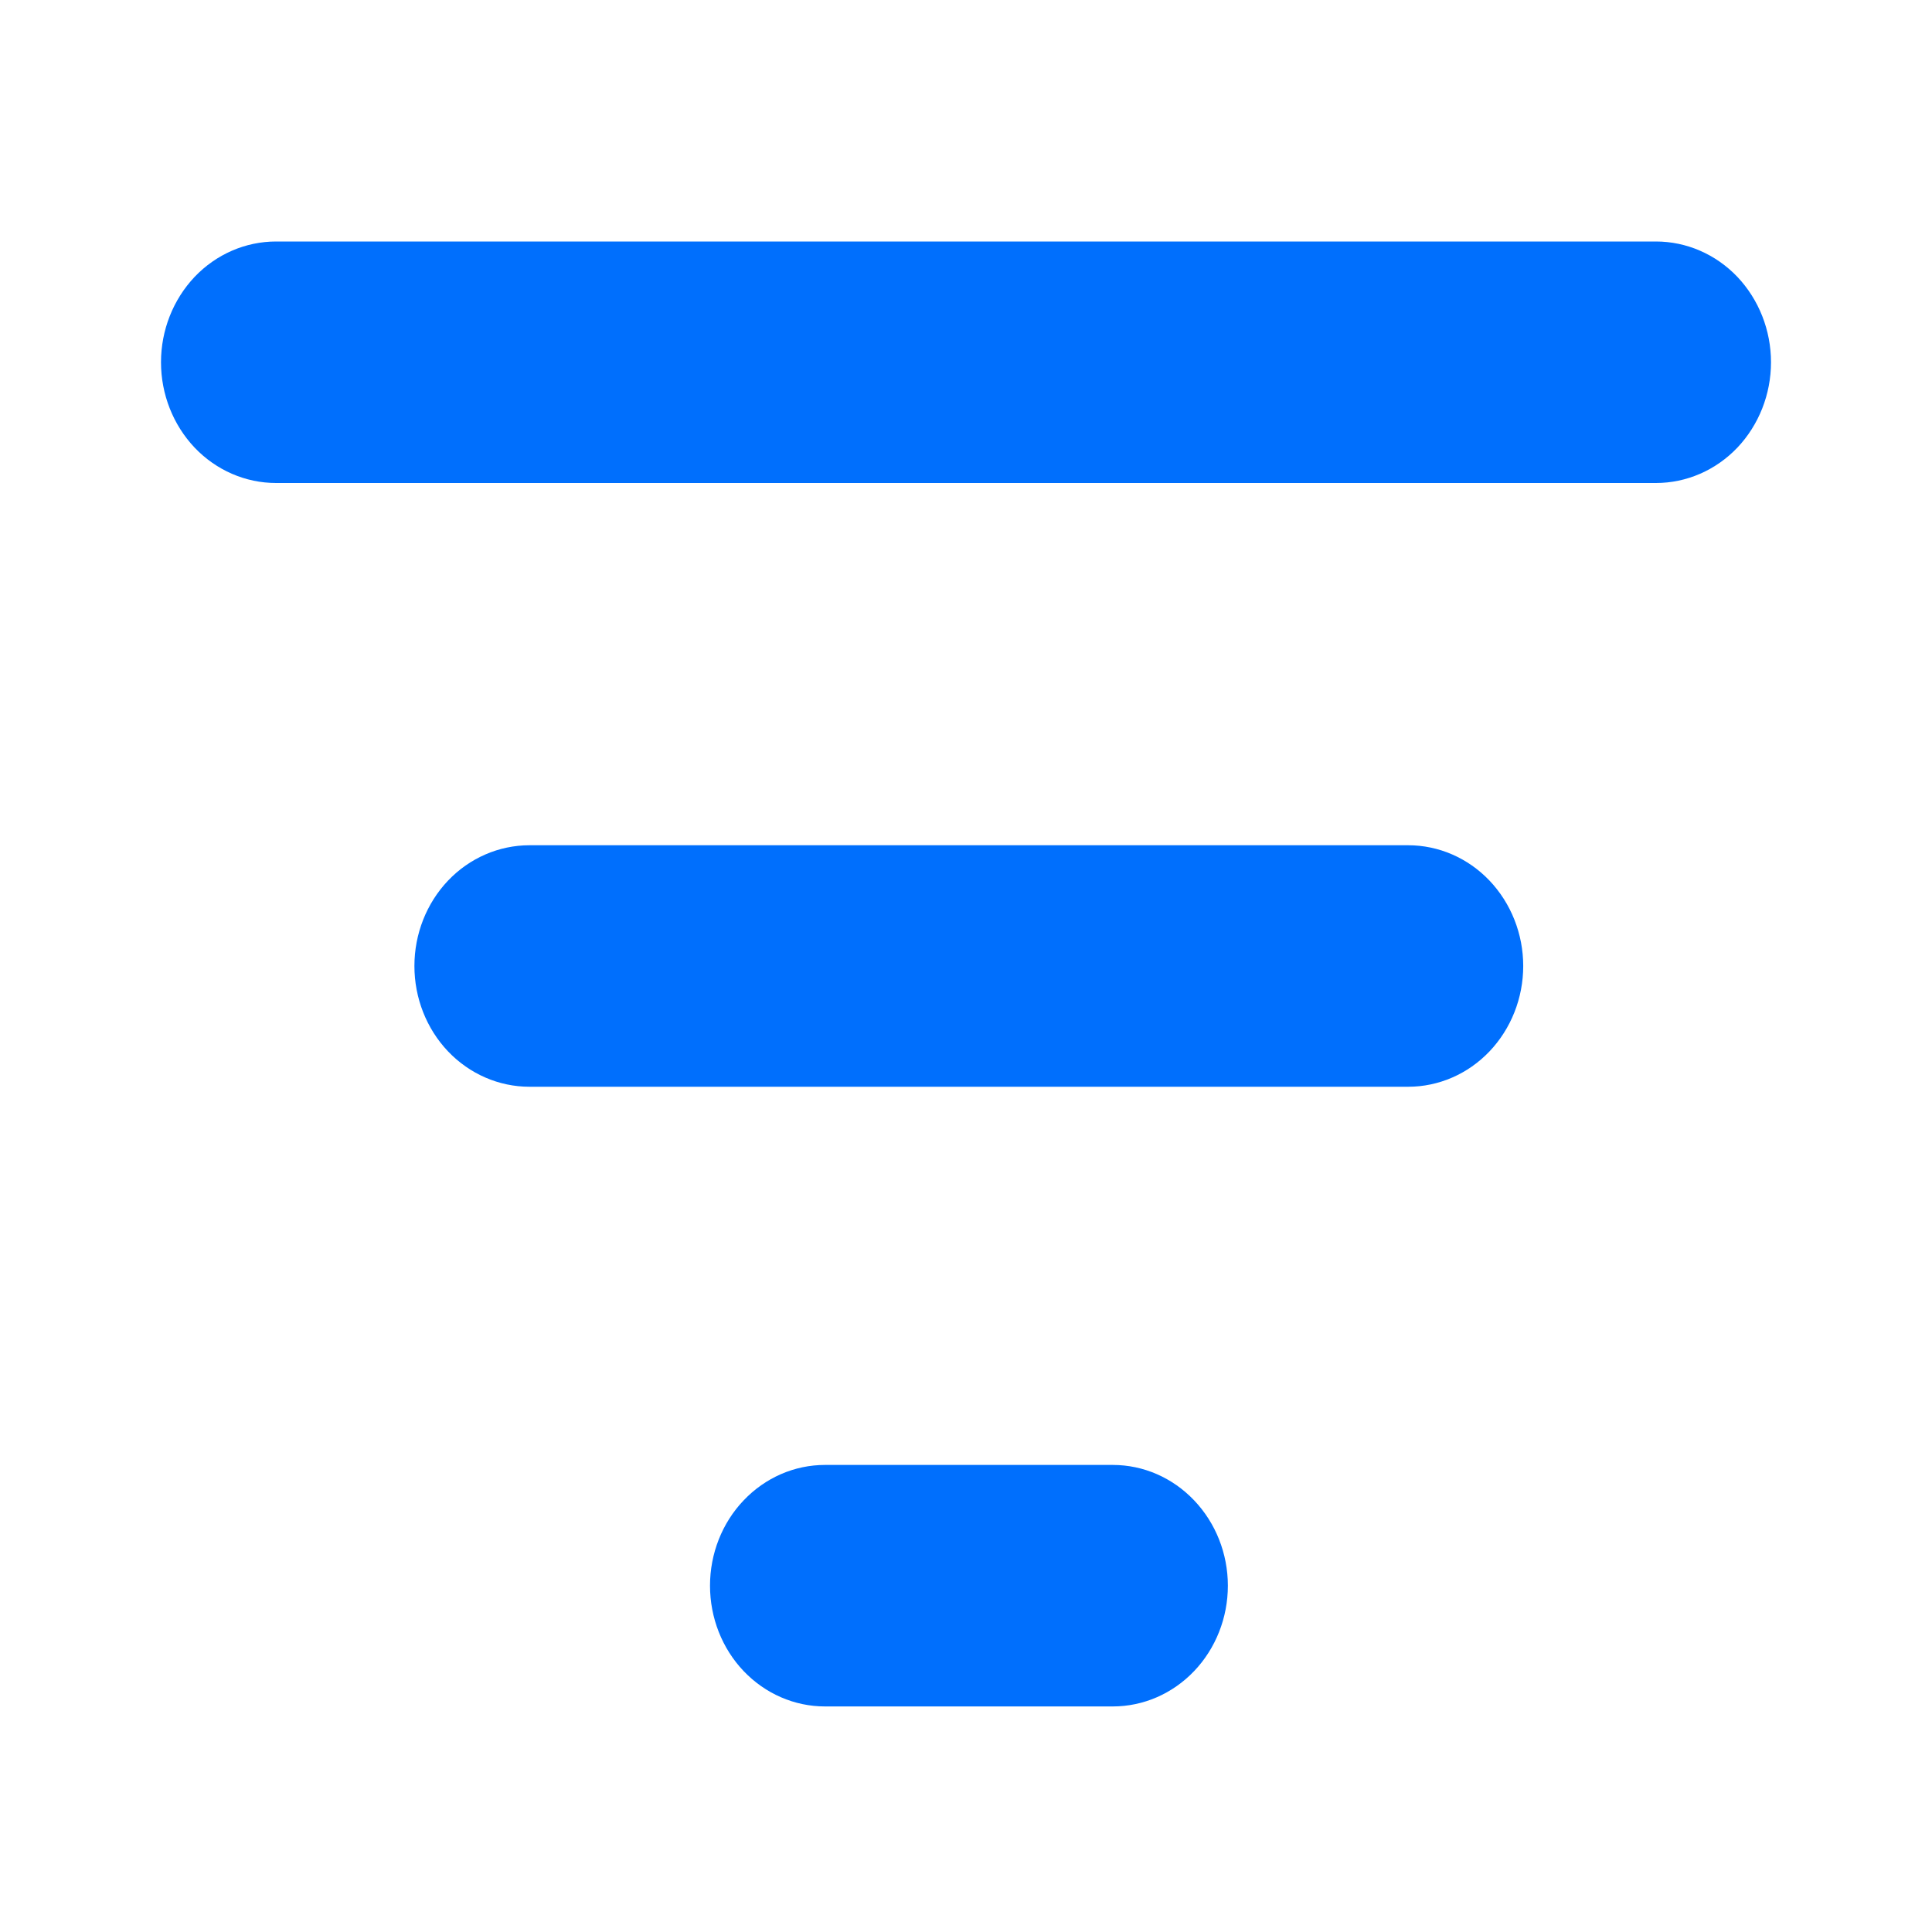
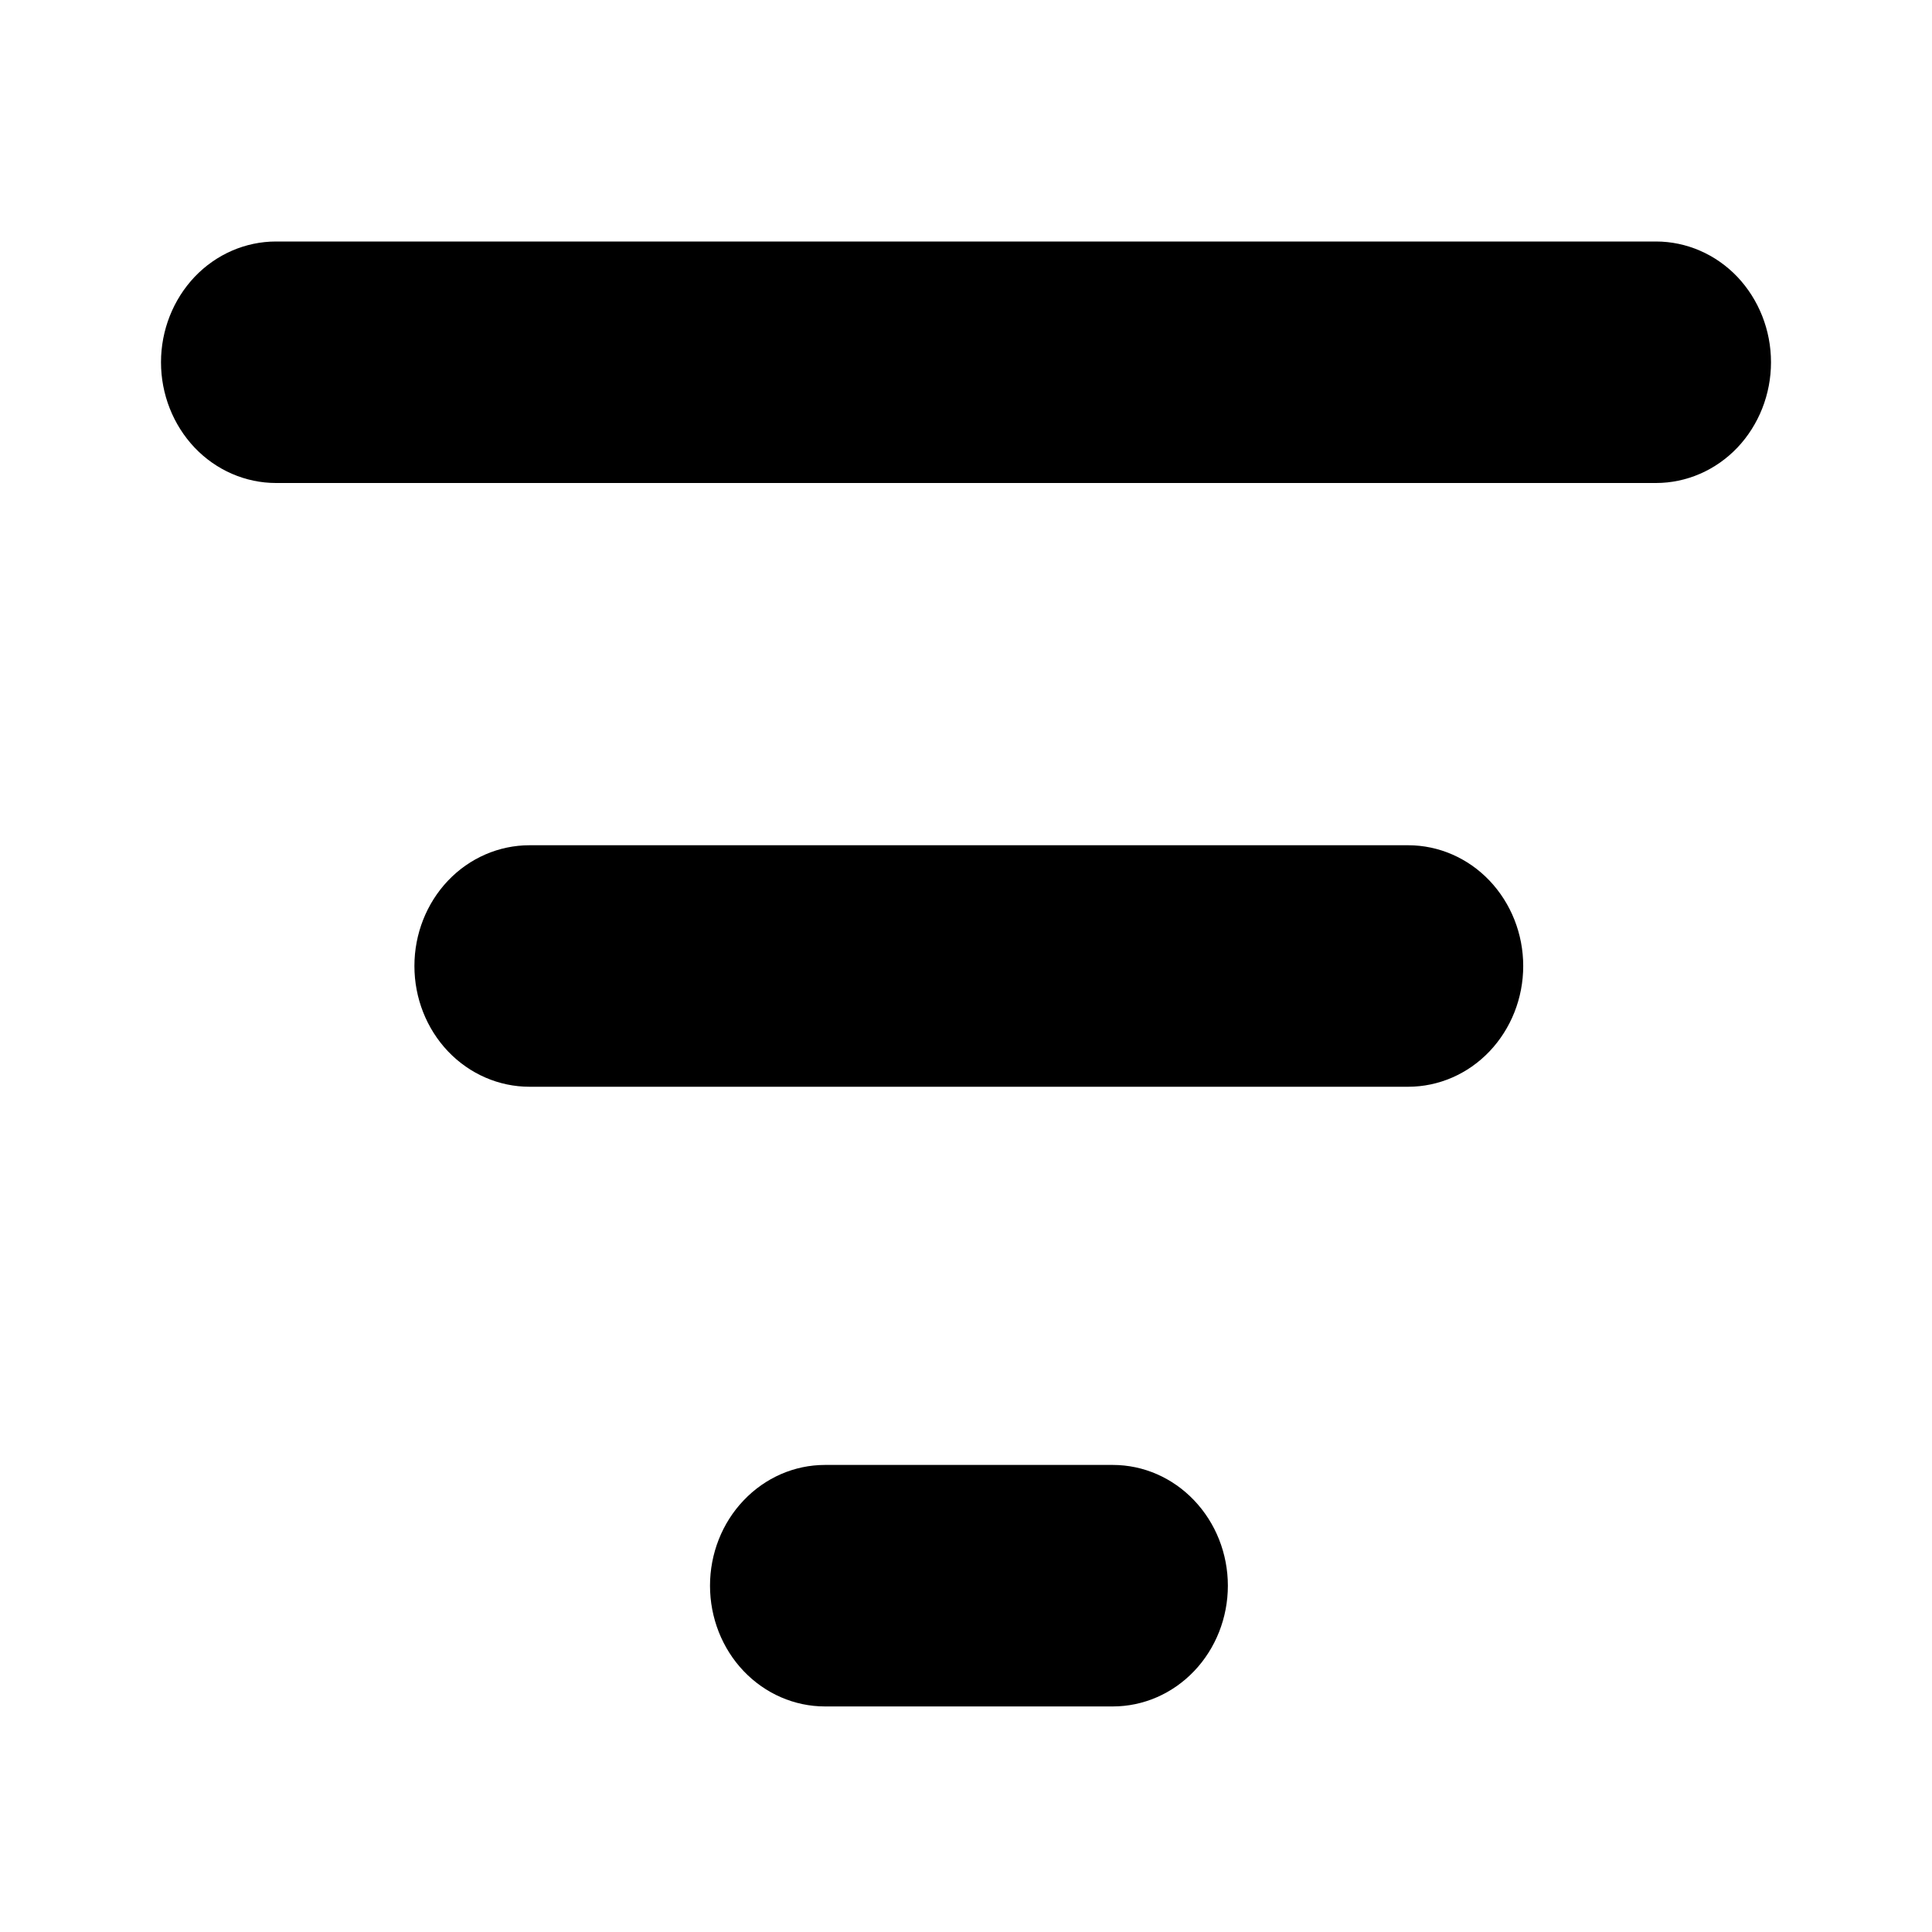
<svg xmlns="http://www.w3.org/2000/svg" width="24" height="24" viewBox="0 0 24 24" fill="none">
-   <mask id="mask0_190_2056" style="mask-type:alpha" maskUnits="userSpaceOnUse" x="2" y="3" width="20" height="19">
-     <path fill-rule="evenodd" clip-rule="evenodd" d="M2 4.5C2 4.102 2.151 3.721 2.418 3.439C2.686 3.158 3.05 3 3.429 3H20.571C20.95 3 21.314 3.158 21.582 3.439C21.849 3.721 22 4.102 22 4.5C22 4.898 21.849 5.279 21.582 5.561C21.314 5.842 20.95 6 20.571 6H3.429C3.05 6 2.686 5.842 2.418 5.561C2.151 5.279 2 4.898 2 4.5ZM5.148 12C5.148 11.602 5.298 11.221 5.566 10.939C5.834 10.658 6.198 10.5 6.577 10.5H17.493C17.872 10.5 18.235 10.658 18.503 10.939C18.771 11.221 18.922 11.602 18.922 12C18.922 12.398 18.771 12.779 18.503 13.061C18.235 13.342 17.872 13.5 17.493 13.5H6.577C6.198 13.5 5.834 13.342 5.566 13.061C5.298 12.779 5.148 12.398 5.148 12ZM8.82 19.698C8.82 19.3 8.97 18.919 9.238 18.638C9.506 18.356 9.869 18.198 10.248 18.198H13.824C14.203 18.198 14.566 18.356 14.834 18.638C15.102 18.919 15.253 19.3 15.253 19.698C15.253 20.096 15.102 20.478 14.834 20.759C14.566 21.04 14.203 21.198 13.824 21.198H10.248C9.869 21.198 9.506 21.04 9.238 20.759C8.97 20.478 8.82 20.096 8.82 19.698Z" fill="#006FFD" />
-   </mask>
-   <g mask="url(#mask0_190_2056)">
-     <rect x="0.004" y="-0.001" width="24" height="24" fill="#006FFD" />
-   </g>
+   <path fill-rule="evenodd" clip-rule="evenodd" d="M2 4.5C2 4.102 2.151 3.721 2.418 3.439C2.686 3.158 3.05 3 3.429 3H20.571C20.95 3 21.314 3.158 21.582 3.439C21.849 3.721 22 4.102 22 4.5C22 4.898 21.849 5.279 21.582 5.561C21.314 5.842 20.95 6 20.571 6H3.429C3.05 6 2.686 5.842 2.418 5.561C2.151 5.279 2 4.898 2 4.5ZM5.148 12C5.148 11.602 5.298 11.221 5.566 10.939C5.834 10.658 6.198 10.5 6.577 10.5H17.493C17.872 10.5 18.235 10.658 18.503 10.939C18.771 11.221 18.922 11.602 18.922 12C18.922 12.398 18.771 12.779 18.503 13.061C18.235 13.342 17.872 13.5 17.493 13.5H6.577C6.198 13.5 5.834 13.342 5.566 13.061C5.298 12.779 5.148 12.398 5.148 12ZM8.82 19.698C8.82 19.3 8.97 18.919 9.238 18.638C9.506 18.356 9.869 18.198 10.248 18.198H13.824C14.203 18.198 14.566 18.356 14.834 18.638C15.102 18.919 15.253 19.3 15.253 19.698C15.253 20.096 15.102 20.478 14.834 20.759C14.566 21.04 14.203 21.198 13.824 21.198H10.248C9.869 21.198 9.506 21.04 9.238 20.759C8.97 20.478 8.82 20.096 8.82 19.698Z" fill="currentColor" />
</svg>
